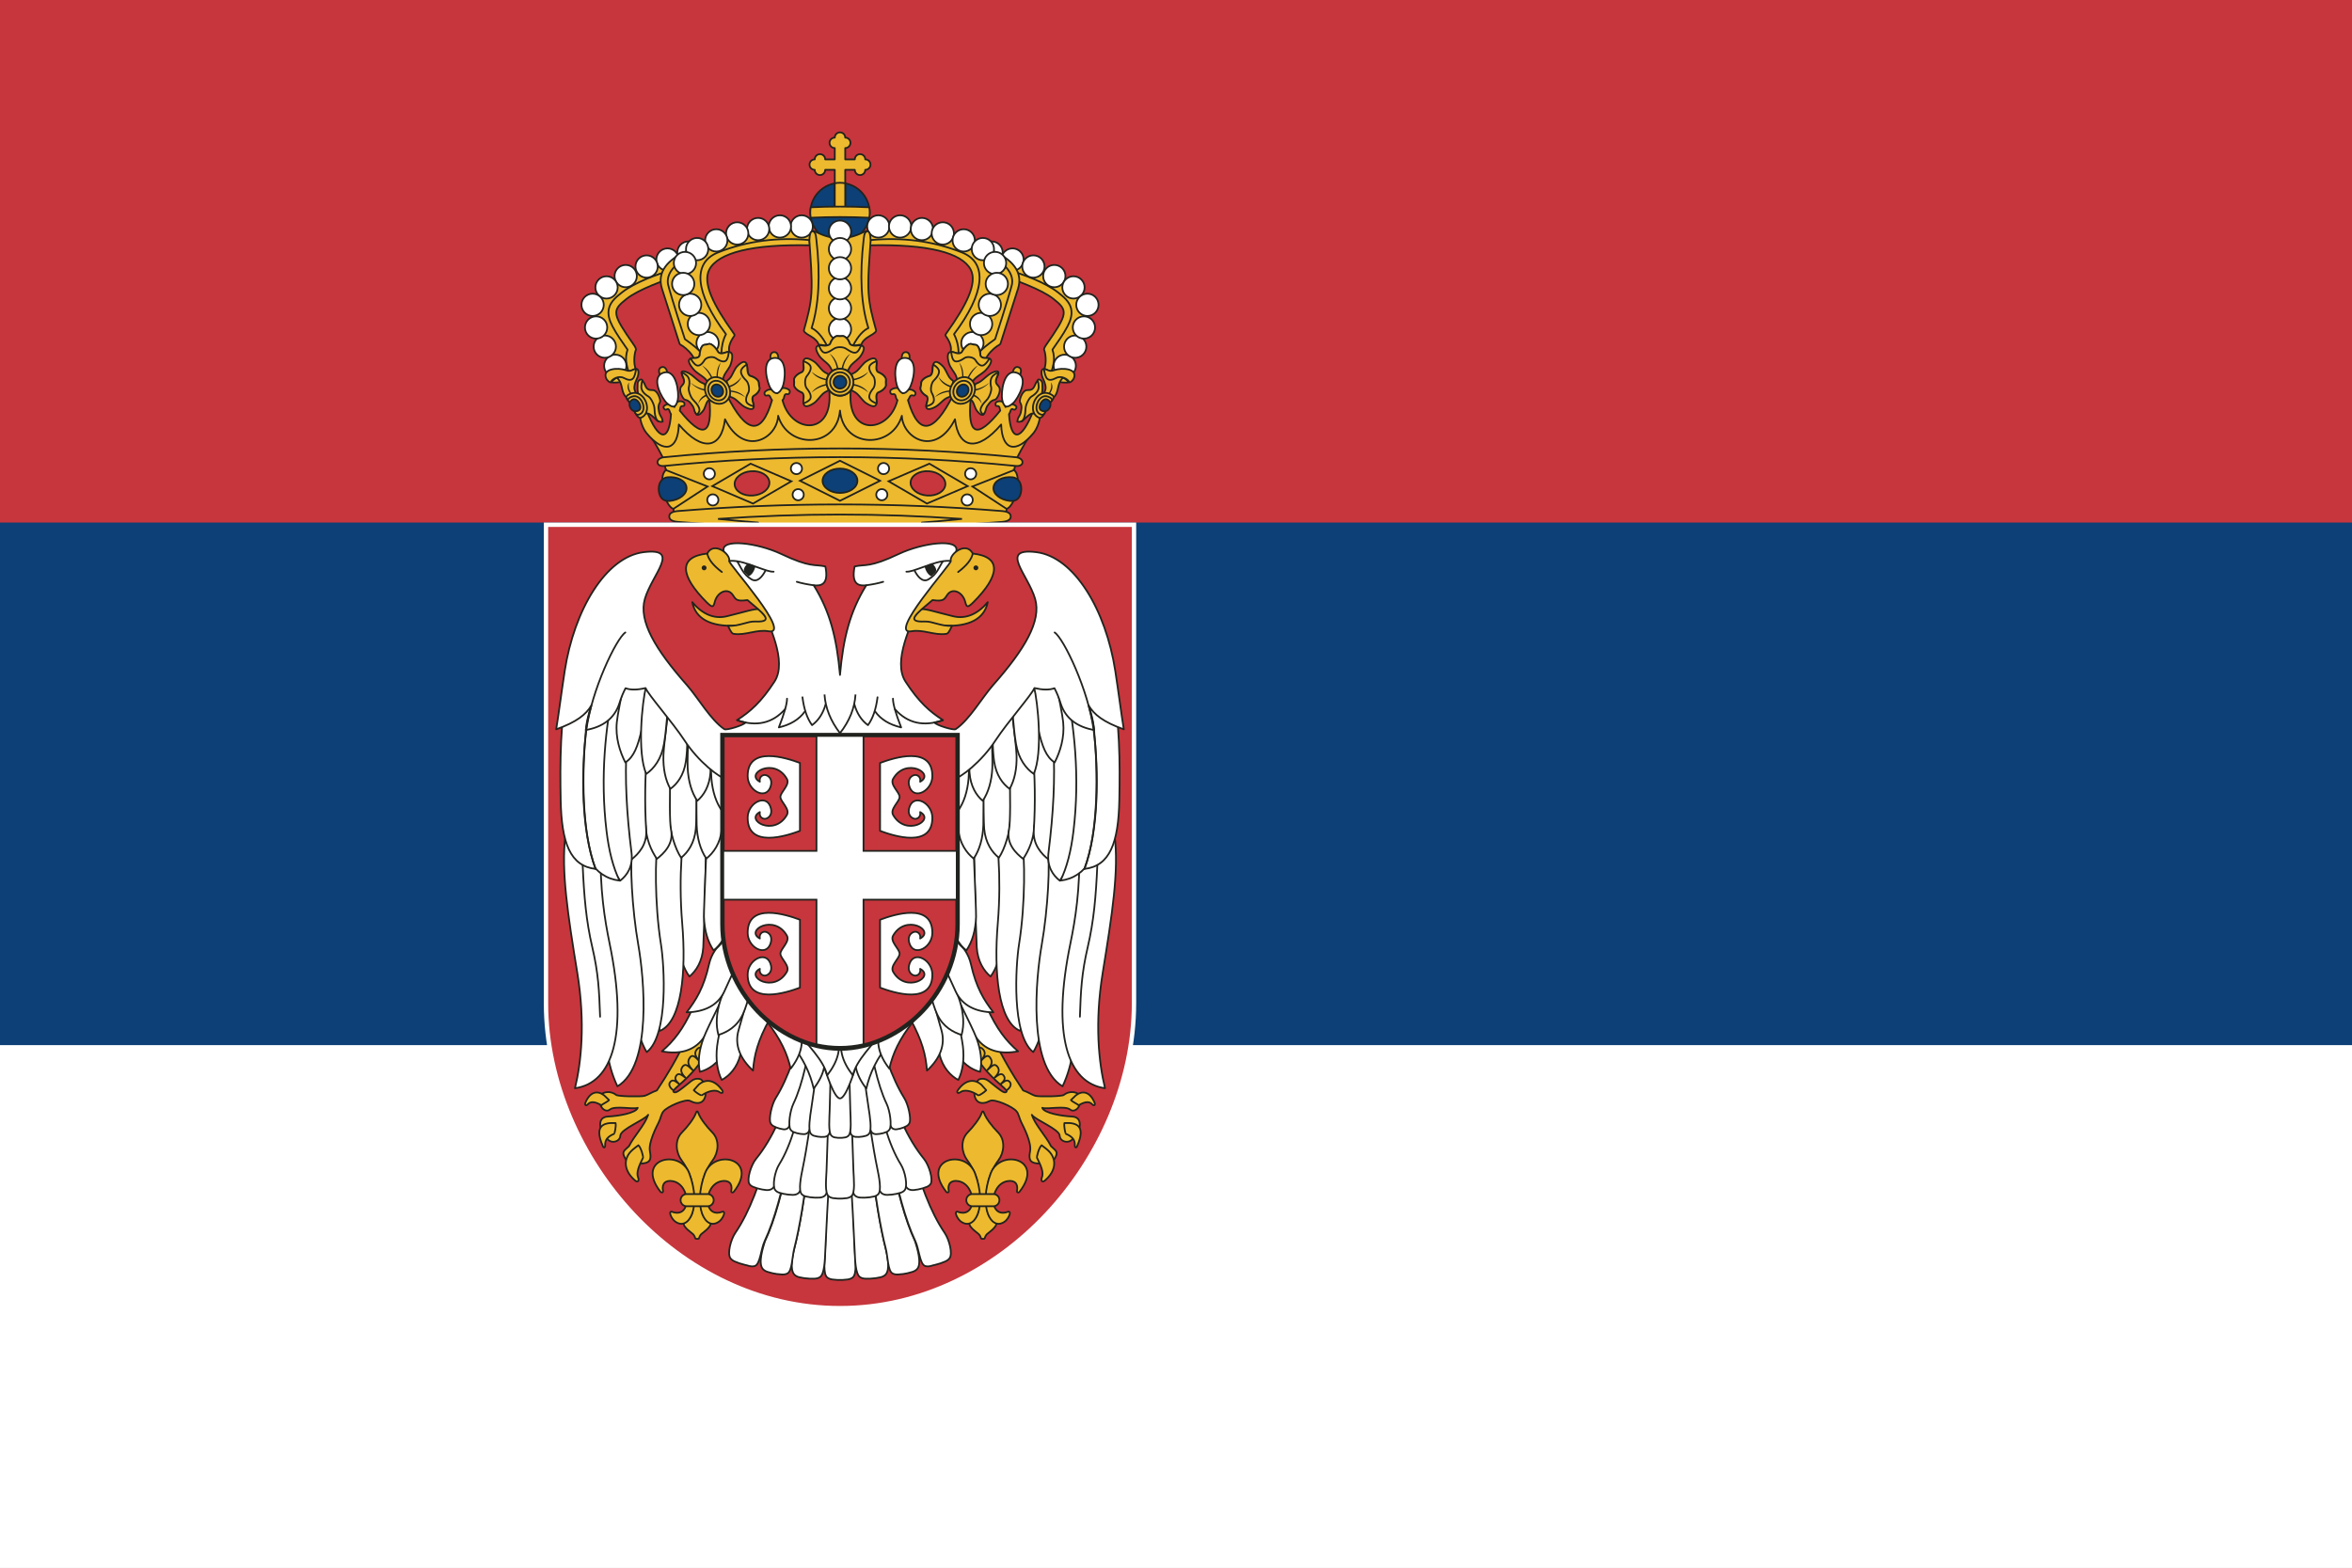
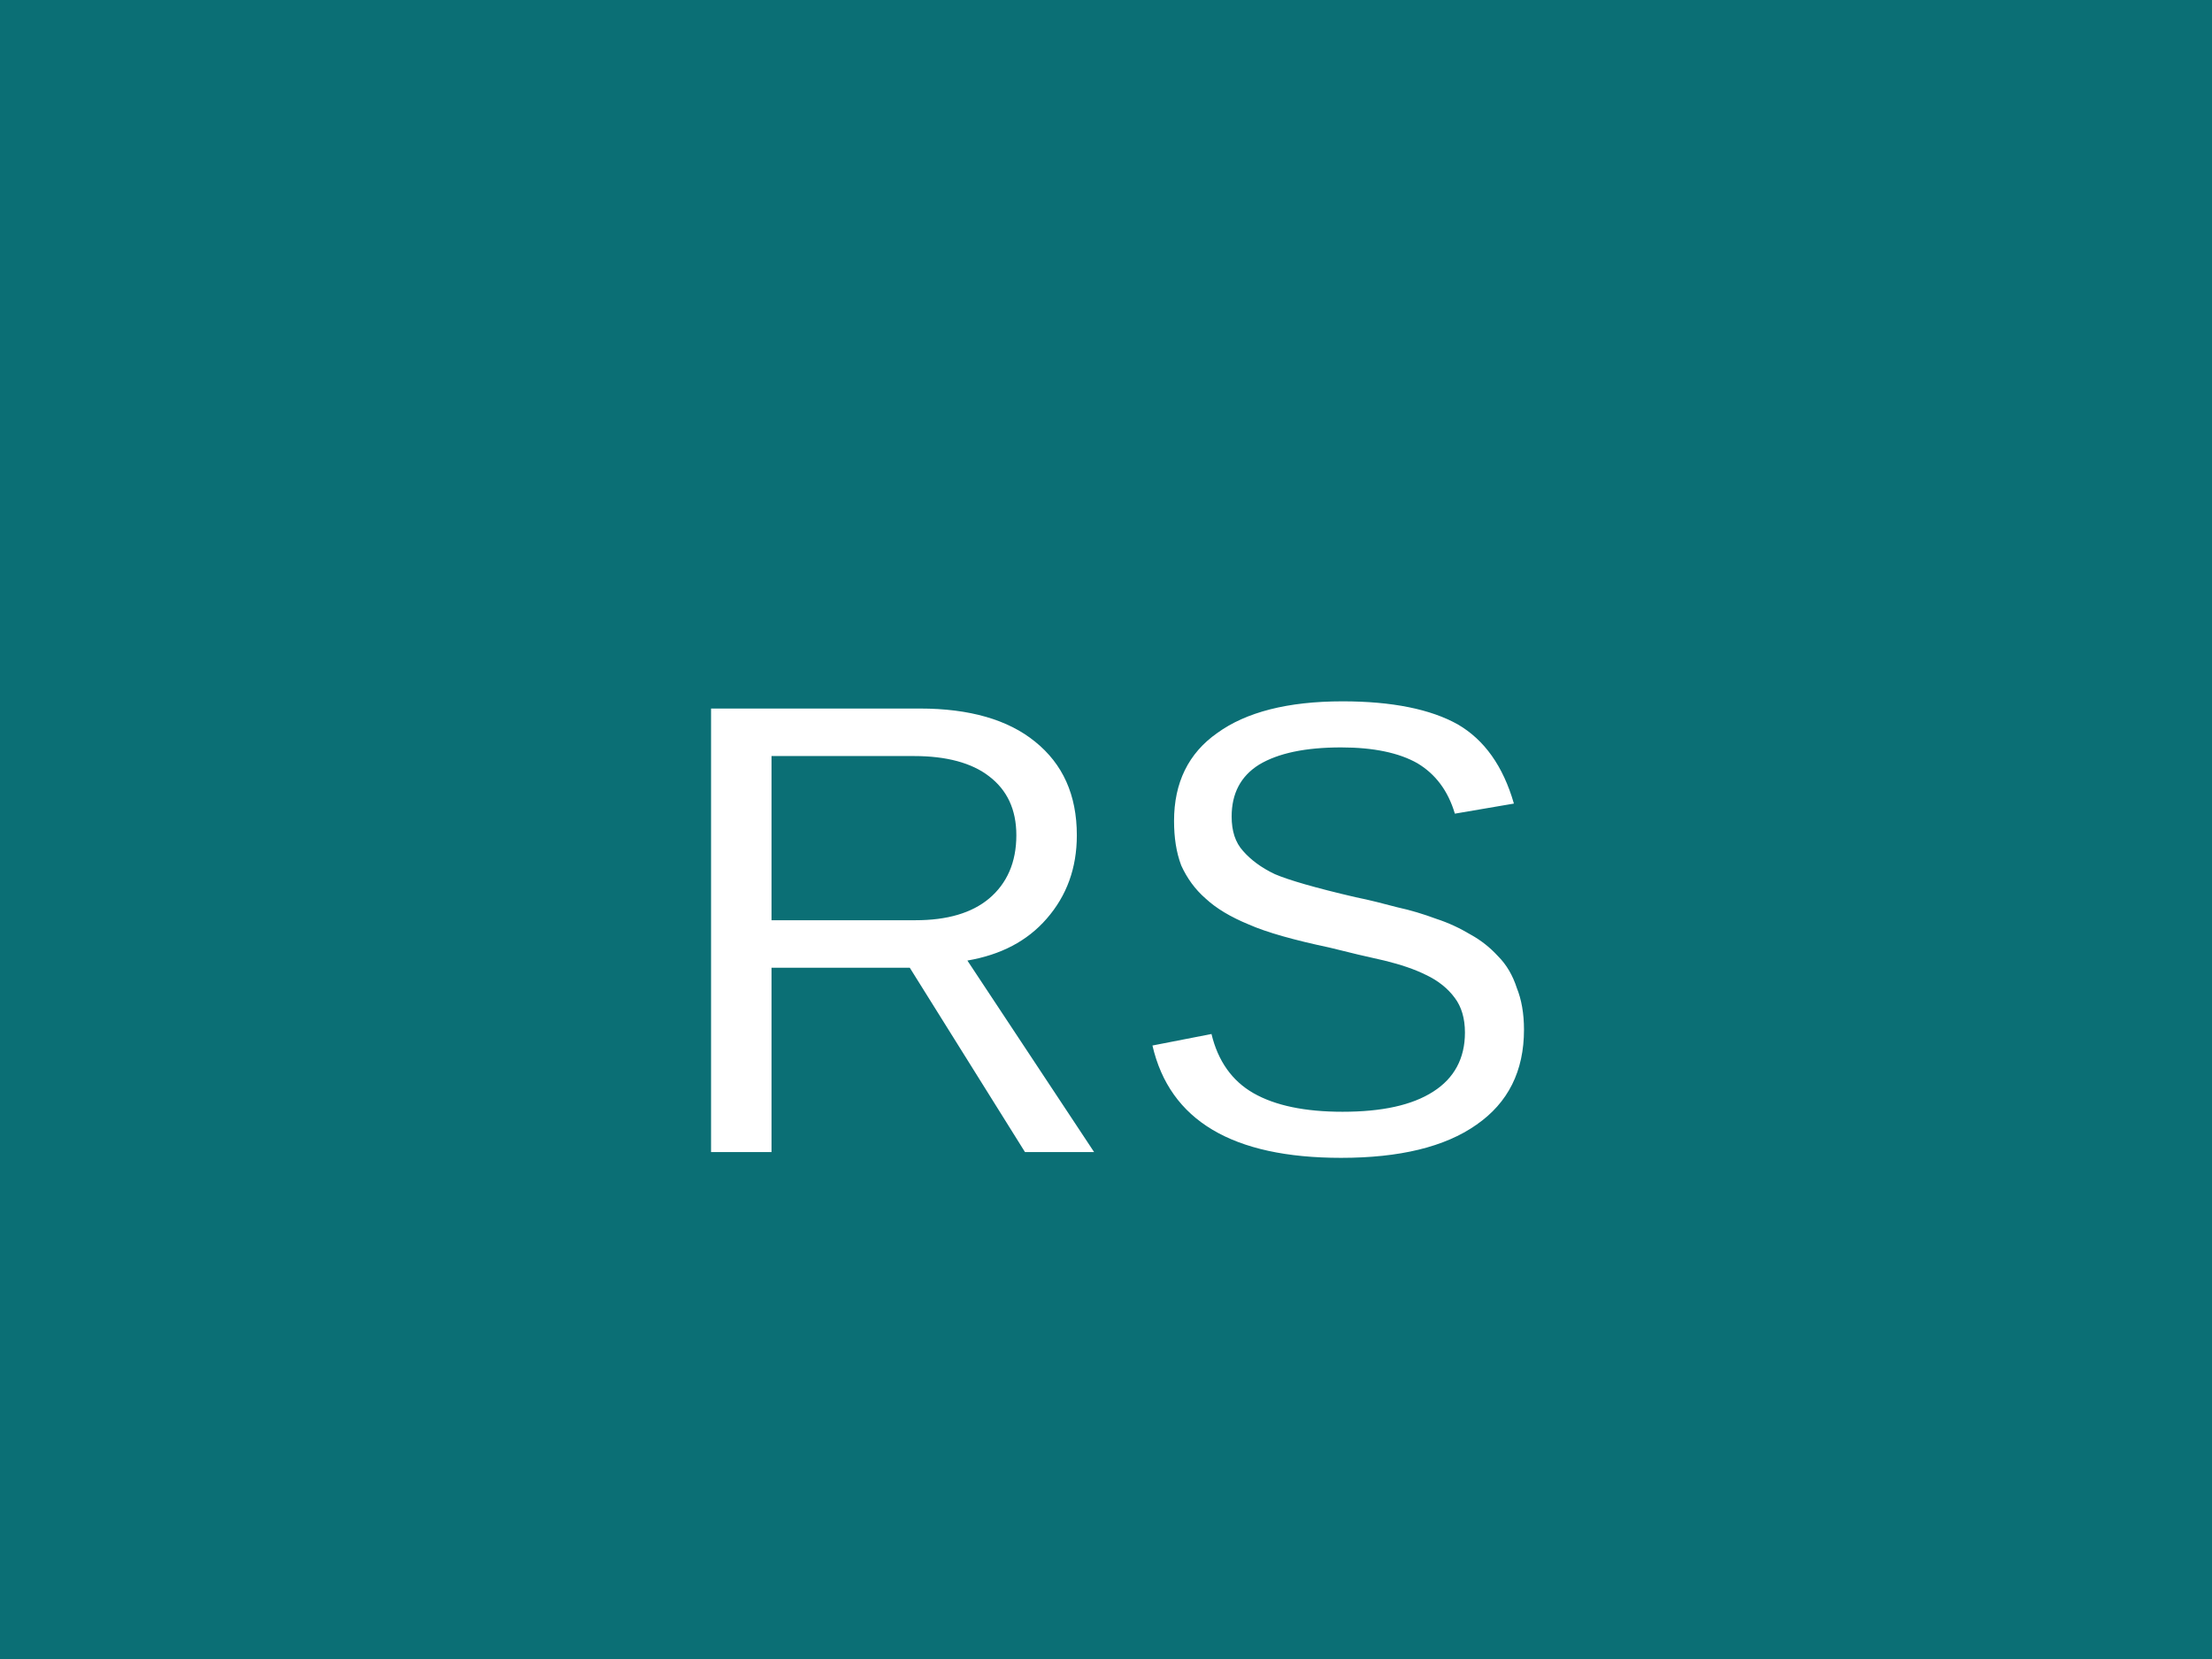
- <svg xmlns="http://www.w3.org/2000/svg" xmlns:xlink="http://www.w3.org/1999/xlink" width="1350" height="900">
-   <style>.base{stroke:#21231e;stroke-width:1;stroke-linecap:round}.white{fill:#fff;stroke-linejoin:round}.blue,.gold,.white{stroke:#21231e;stroke-width:1}.gold{fill:#edb92e;stroke-linejoin:round}.blue{fill:#0c4076}.red{fill:#c6363c;stroke-width:2.5}</style>
-   <path fill="#fff" d="M0 0h1350v900H0z" />
-   <path fill="#0c4076" d="M0 0h1350v600H0z" />
-   <path fill="#c6363c" d="M0 0h1350v300H0z" />
-   <g transform="translate(482.143)">
-     <circle cy="122" r="17" class="blue" />
-     <g class="gold">
-       <path d="M3 85a3 3 0 0 0 0-6 3 3 0 0 0-6 0 3 3 0 0 0 0 6v6.5h-5.5a3 3 0 0 0-6 0 3 3 0 0 0 0 6 3 3 0 0 0 6 0H-3V119h6V97.5h5.5a3 3 0 0 0 6 0 3 3 0 0 0 0-6 3 3 0 0 0-6 0H3z" />
-       <path d="M3 105.2a17 17 0 0 0-6 0v17h6z" />
-       <path d="M16.8 119a17 17 0 0 1 0 6q-16.8-.8-33.6 0a17 17 0 0 1 0-6q16.8-.8 33.6 0zM101 264q6-12 11-18-17 13-18-6-16 22-27-4-19 27-31-2-20 25-36-2-16 27-36 2-12 29-31 2-11 26-27 4-1 19-18 6 5 6 11 18z" />
-       <path d="m-101 264.7 6 31H95l6-31-101-5z" />
-       <path d="M111 235.7c-7 18-13 18-14 2 1-1 .8-3.8 2.6-2.6.9.6 2.3-1.2 1.4-2-1.8-1.6-4-1.4-6 .6-.5-3-2.5-4-5-3-1 .4-1 2.5 0 2.4 2-.2 1.5 1.6 2 2.6q-20 25-17-7l-10-2q-17 34-26 3c1-1 1-3.4 3-2.6 1 .4 2-1.4.8-2.4-2.4-2-4.8-1-6.8 1-1-3-3.9-3.8-6.6-2-1.2.8-.4 2.9.8 2.6 2.4-.6 1.3 2.4 2.8 3.4-5 20-31 21-26.5-8h-13c4.5 29-21.5 28-26.5 8 1.5-1 .4-4 2.8-3.4 1.2.3 2-1.8.8-2.6-2.7-1.8-5.6-1-6.6 2-2-2-4.4-3-6.8-1-1.2 1-.2 2.8.8 2.4 2-.8 2 1.6 3 2.6q-9 31-26-3l-10 2q3 32-17 7c.5-1 0-2.8 2-2.6 1 .1 1-2 0-2.4-2.5-1-4.5 0-5 3-2-2-4.2-2.2-6-.6-.9.8.5 2.6 1.4 2 1.8-1.2 1.6 1.6 2.6 2.6-1 16-7 16-14-2l-4 1c0 4 1.5 9 4 12 10 12 18 10 18.5-5 13.5 16 24.5 14 26.5-3 11 22 30 11 30.5-2 5.5 19 33.5 19 35.5-3 2 22 30 22 35.5 3 .5 13 19.5 24 30.5 2 2 17 13 19 26.5 3 .5 15 8.5 17 18.5 5 2.5-3 4-8 4-12z" />
-       <path d="M-101 267.5c-5 .5-5-4.5 0-5q101-10.1 202 0c5 .5 5 5.5 0 5q-101-10.1-202 0zM-10 199.5l-7-9q3-29 0-53-2-7 4-4 13 6.5 26 0 6-3 4 4-3 24 0 53l-7 9z" />
-     </g>
-     <path fill="#edb92e" d="M23 276 0 287.5-23 276l23-11.5z" class="base" />
-     <g id="a">
-       <g class="gold">
-         <path d="m99.7 159 27.6 13 3 12-10.9 17 1 14h8.9l14.8-40-18.8-16-43.4-15 17.8 15" />
-         <path d="M121.3 213.6a34 34 0 0 0 1.229-4.72c.536-2.709.306-5.516-.584-8.15 2.936-4.21 6.23-8.784 8.607-13.329 1.697-3.245 3-6.857 2.01-10.558-1.065-3.947-4.435-6.636-7.48-9.011-3.647-2.846-8.51-5.338-13.433-7.466-11.025-4.634-19.79-6.902-26.213-7.108l4.077 3.835c11.952 3.917 26.058 9.084 32.844 14.38 8.78 6.85 8.563 8.47-4.175 26.752-.397.57-1.315 2.026-1 2.688.612 1.309 1.739 7.341-.134 11.483 1.1 2.101 2.694 1 4.258 1.204zM37.9 202.15c-3.416-.232-2.57 5.894-1.897 7.26.88 1.781 1.698 1.838 2.808.19.85-1.262 2.504-7.218-.911-7.45zM102.4 210.8c-3.262-1.046-3.891 5.107-3.56 6.594.434 1.942 1.215 2.193 2.683.86 1.124-1.02 4.14-6.408.877-7.454z" />
-       </g>
-       <g class="white">
-         <circle cx="87" cy="145" r="6.4" />
-         <circle cx="99" cy="149" r="6.4" />
-         <circle cx="111" cy="153" r="6.4" />
-         <circle cx="123" cy="158.5" r="6.4" />
-         <circle cx="134" cy="165" r="6.4" />
-         <circle cx="129" cy="210" r="6.4" />
-         <circle cx="135" cy="199" r="6.4" />
-         <circle cx="140" cy="188" r="6.4" />
-         <circle cx="142" cy="175" r="6.4" />
-         <circle cx="24" cy="284" r="3.2" />
-         <circle cx="73" cy="287" r="3.2" />
-         <circle cx="75" cy="272" r="3.2" />
-         <circle cx="25" cy="269" r="3.2" />
-         <path d="M39.8 223c2-3 5.8-17-2.2-17.5s-6 14-4.5 17c2 4 4.1 4.4 6.7.5zM93.1 229.5c1 4.5 2.7 5.1 6.3 1.9 2.7-2.4 9.7-14.9 2-17.4s-9.1 11.9-8.3 15.5z" />
-       </g>
-       <g class="gold">
-         <path d="m16 140 35 1 22 7 6 14-16 31 7 20 21-18 10-37-27-23-57-4z" />
-         <path d="M17.8 137.8c17.233-1.568 34.854.195 52.298 7.171 14.703 5.881 13.262 23.054-4.666 46.89 1.622 3.02 2.545 6.775 2.69 11.11-1.896-.105-3.226-.056-4.9-.098 1.3-2.888-.155-6.425-1.796-8.916-1.07-1.628-1.29-1.341 0-3.155 10.672-15 17.744-28.125 13.584-36.055-5.055-9.637-24.656-14.657-57.715-13.922q.091-1.32.181-2.663.157-.179.324-.362zM87.8 144q-.908 1.228-1.838 2.456c9.7 5.361 13.717 11.016 12.77 16.702-.161.976-3.111 11.382-9.7 31.549q-6.755 4.7-10.07 8.412c.248.282-.71 1.16-.424 1.4-.673 3.08 2.775 2.454 5.1 1.694 1.115-2.961 4.516-6.103 6.47-7.446.398-.273 1.837-.98 1.98-1.44 3.526-11.349 7.068-21.843 10.106-31.615 3.052-9.82-3.56-16.78-14.384-21.712z" />
-       </g>
-       <g class="white">
-         <circle cx="22" cy="130" r="6.4" />
-         <circle cx="34.5" cy="130" r="6.4" />
-         <circle cx="47" cy="131.5" r="6.4" />
-         <circle cx="59" cy="134" r="6.4" />
-         <circle cx="71" cy="138" r="6.4" />
-         <circle cx="82" cy="143" r="6.4" />
-         <circle cx="89" cy="151" r="6.4" />
-         <circle cx="76" cy="197" r="6.4" />
-         <circle cx="81" cy="186" r="6.4" />
-         <circle cx="86" cy="175" r="6.4" />
-         <circle cx="90" cy="163" r="6.4" />
-       </g>
-       <g class="gold">
-         <path d="m124 217 .363 1.98q4.181.99 7.15.494c-3.311-3.299-5.777-4-7.513-2.474z" />
-         <path d="M125 212.3c-1.77.434-1.934.735-2.706.87-1 .172-2.359.102-3.3-.729-3.838-2.319-3.92 1.858-2.43 4.986 1.082 2.266 2.079 5.171 1.047 7.111-1.22 2.291-.96 3.34-.097 3.96.597.393 1.166.762 1.677 1.09 1.033 1.23 1.819 1.017 1.965-.59 3.831-1.59 3.549-5.637 4.696-8.896 1.677-4.766 7.77-5.893-.853-7.802z" />
-         <path d="M123 212.5c-3.336 1.198-3.709-.666-5.96-.571.887 5.141 1.784 7.801 7.11 5.042 2.939-1.523 6.701.706 7.416 2.36.261.604 1.97-.65 2.595-2.025 2.616-5.757-6.688-6.412-11.161-4.806zM111.2 237.4c-2.417-.743-6.195 4.636-7.094 4.544-1.189-3.077 1.237-10.433 5.533-16.257 2.918-.959 3.18-2.848 3.783-7.23.18-1.312 2.68-.408 2.725 1.823.05 2.39.234 3.714-.298 5.755-.208.805-.093 1.576.8 2.31-4.551 1.815-5.669 4.04-5.449 9.055z" />
-         <path d="M113.4 218.5c.417 1 .543 1.835.643 3.367.077 1.168-.35 2.261-1.092 3.23-.745.972-1.81 1.829-3 2.524-.741.432-1.592 1.625-2.265 2.981-.67 1.35-1.16 2.872-1.188 3.955-.096 3.58-.79 6.708-2.417 7.325-1.065.404-1.491.341-2.316.149.233-.643.144-1.549.718-2.446.74-1.157 1.388-2.486 1.446-3.649.051-.904.475-1.508.125-3.29-.225-1.155-.972-1.592-.84-2.656.257-2.062 1.874-6.02 4.248-6.02 2.341 0 3.435-.254 4.646-3.37.412-1.06.95-1.57 1.3-2.1z" />
-         <path d="M122.2 227.1c-.635-.49-1.405-.853-2.128-1.135-1.231-.481-2.544-.555-3.812-.171-5.613 1.697-8.07 11.668-1.92 14.064 1.211.148 2.328-.948 3.416-3.354 1.282-3.185 2.645-5.395 4.106-6.747.895-1.13.925-2.086.338-2.657z" />
-         <path d="M119.4 227.7c-5.392-2.105-9.361 8.226-4.322 10.189 2.705 1.053 2.962-2.33 3.488-4.212.709-2.54 6.012-3.955.834-5.977zM7.7 198q4.051-7.546 8.596-9.65c-4.176-13.155-5.158-30.146-2.703-51.096.249-3.13 1.02-4.479 2.213-4.457 1.046.02 1.679 1.616 1.781 5.22-.759 11.526-1.692 21.607-1.17 30.166.469 7.642 2.263 14 4.238 21.155.274 1-.43 1.775-3.869 3.712-2.536 1.443-4.133 3.217-4.666 5.073-.735-.296-1.207-.207-1.472-.13-2.547.739-3.622.538-2.948 0zM23.7 214.6c-1.565-.986-1.872-.724-2.374-1.371-.647-.832-.656-2.198-.453-3.508.82-5.285-2.335-4.547-5.882-2.21-1.774 1.168-3.559 3.882-5.083 5.298s-2.788 1.537-3.168 2.096c-.048 2.028-.057 3.78-.043 4.573-.014.793 0 2.542.043 4.57.38.56 1.645.68 3.168 2.096 1.524 1.417 3.309 4.13 5.083 5.298 3.548 2.338 6.701 3.074 5.882-2.21-.201-1.31-.194-2.676.453-3.509.502-.647.81-.384 2.374-1.37 1.016-.64 1.777-1.409 2.285-2.244.507-.835.231-1.735.231-2.635s.276-1.8-.231-2.635c-.508-.835-1.27-1.605-2.285-2.239z" />
-         <path d="M21 207.3c-1.141.469-2.384.972-3.437 2-1.6 1.553-.563 4.13 1.505 6.624.651.787.966 2.177.962 3.561 0 1.384-.332 2.763-.962 3.524-2.067 2.494-3.104 5.072-1.505 6.624 1.052 1.023 2.295 1.523 3.436 2 .11-.601.098-1.39-.059-2.401-.203-1.31-.195-2.676.452-3.509.503-.647.809-.384 2.375-1.37 1.015-.64 1.776-1.409 2.285-2.244.507-.834.231-1.734.231-2.635s.277-1.8-.231-2.635c-.509-.835-1.27-1.605-2.285-2.244-1.566-.986-1.872-.724-2.375-1.37-.647-.833-.655-2.2-.452-3.509.157-1.011.169-1.802.06-2.403zM71.4 200c-1.329 1.686-1.169 2.09-1.89 2.574-.94.624-2.216.406-3.4-.046-4.858-1.86-4.86 2-3.448 6.428.684 2.146 2.756 4.472 3.68 6.296.908 1.787.713 3.126 1.12 3.583 1.762.292 3.275.506 3.964.585.674.109 2.175.302 3.907.489.567-.324 1-1.594 2.612-2.988 1.612-1.4 4.402-2.917 5.903-4.63 3.043-3.473 4.662-6.81-.125-6.694-1.19.03-2.382-.188-2.916-1.044-.422-.669-.105-.972-.515-2.928-.269-1.284-.74-2.307-1.343-3.043-.614-.75-1.51-.585-2.334-.738-.832-.157-1.589-.648-2.508-.182-.918.465-1.845 1.237-2.706 2.338z" />
-         <path d="M63.8 202c.18 1.423.365 2.954 1.072 4.319 1.063 2.054 3.684 1.263 6.483-.699.88-.618 2.23-.761 3.477-.541 1.243.219 2.383.791 2.88 1.613 1.595 2.638 3.511 4.12 5.309 2.613 1.191-1 2-2.291 2.751-3.477-.482-.21-1.165-.315-2.09-.292-1.191.03-2.382-.188-2.916-1.044-.423-.669-.107-.972-.517-2.924-.27-1.286-.738-2.308-1.342-3.047-.613-.75-1.51-.58-2.334-.735-.832-.155-1.588-.65-2.507-.184-.918.464-1.846 1.237-2.712 2.337-1.328 1.686-1.163 2.09-1.89 2.577-.94.62-2.217.4-3.4-.05-.916-.346-1.663-.491-2.264-.466zM90.4 221.2c-.775-.942-1.083-.732-1.225-1.324-.179-.765.271-1.963.854-3.104 2.331-4.57-.15-4.185-3.512-2.383-.852.457-1.842 1.268-2.824 2.104-1 .843-1.975 1.726-2.798 2.317-1.667 1.2-2.696 1.235-3.181 1.72a156 156 0 0 0-1.612 4.193 167 167 0 0 0-1.541 4.178c.106.516 1.065.66 1.781 1.979.704 1.3 1.258 3.658 2.12 4.795 1.264 1.666 2.42 2.658 3.32 2.494.897-.163 1.537-1.477 1.777-4.381.094-1.128.739-2.322 1.483-3.03.58-.552.709-.32 2.144-1.128a9.3 9.3 0 0 0 2.345-1.865c.627-.698.724-1.478 1.015-2.248.292-.773.778-1.533.703-2.267a3.8 3.8 0 0 0-.849-2.05z" />
-         <path d="M90.8 213.8c-1 .366-1.66.821-2.802 1.767-.87.72-1.344 1.76-1.513 2.947-.17 1.193-.04 2.545.293 3.885.206.831-.046 2.248-.536 3.644-.487 1.388-1.217 2.761-1.956 3.5-2.444 2.45-4.16 5.04-3.477 6.642.446 1.05.784 1.322 1.484 1.798.29-.599.986-1.135 1.22-2.152.304-1.313.792-2.672 1.567-3.487.6-.639.732-1.352 2.22-2.279.964-.603 1.782-.344 2.438-1.15 1.269-1.56 2.933-5.375 1.306-7.117-1.604-1.719-2.178-2.69-.824-5.649.46-1 .449-1.74.58-2.35zM48.1 226.2c1.277 1.102 1.6.884 1.957 1.549.452.845.24 2.129-.149 3.334-1.537 4.753 1.361 4.335 4.842 2.517 1.732-.905 3.754-3.217 5.325-4.379 1.578-1.16 2.686-1.15 3.118-1.63.442-1.878.796-3.526.943-4.284.171-.749.52-2.43.89-4.407-.216-.59-1.304-.861-2.372-2.46-1.085-1.617-2.166-4.636-3.57-6.105-2.876-3.013-5.765-4.307-5.925 1.479-.04 1.402-.286 2.82-1.037 3.586-.589.603-.832.292-2.471 1.102-1.069.527-1.922 1.216-2.534 2-.615.789-.489 1.73-.625 2.63-.135.897-.533 1.764-.178 2.643.351.87.946 1.698 1.786 2.425z" />
-         <path d="M49.5 233.3c1.085-.336 2.272-.688 3.364-1.531 1.664-1.287 1.18-3.78-.248-6.354-.459-.825-.513-2.209-.275-3.565.239-1.364.772-2.7 1.49-3.387 2.345-2.262 3.78-4.757 2.589-6.586-.796-1.22-1.882-1.932-2.875-2.603-.21.63-.35 1.47-.38 2.554-.036 1.402-.28 2.819-1.032 3.586-.588.603-.832.292-2.47 1.102-1.07.527-1.923 1.216-2.535 2-.615.789-.488 1.73-.624 2.63-.135.897-.534 1.764-.178 2.643.35.869.945 1.699 1.786 2.421 1.277 1.102 1.6.884 1.956 1.55.453.845.24 2.127-.148 3.333-.296.915-.43 1.642-.42 2.203z" />
-       </g>
-       <g fill="#edb92e" class="base">
-         <path d="m73.3 279.1-22-12.9-23.4 10.1 22 12.8zM99.8 269.9 76 279.3l19.652 12.848c5.088-1.704 9.122-19.12 4.148-22.298z" />
-       </g>
-       <g fill="#21231e">
-         <path d="M6.7 221.1q5.4.7 9.6 4.3-2.9-4.2-9.7-5.2zM6.7 217.7q5.4-.7 9.6-4.3-2.9 4.2-9.7 5.2zM119.7 225.8q2.2-3.1 1.3-6.3 2.1 2.6-.6 6.6zM72.9 219.4q2-5.5 6.3-9.6-4.5 2.5-7.1 9.6zM70 219q.7-5.8-1.6-10.9 3.1 3.7 2.3 11.1zM75.4 227q4.1 1.1 6 4.9-1-4.5-5.8-5.8zM76.6 223.6q4.7-.5 9.2-3.9-4.1 4.2-9.6 4.8zM64.3 221.7q-4.6-1.2-7.8-5.4 1.8 4.6 7.7 6.3zM63.6 224.9q-4.8.1-9.2 3.2 3.3-3.8 9.5-4z" />
-       </g>
-       <ellipse cx="50.5" cy="277.5" fill="#c6363c" stroke="#21231e" rx="10" ry="7" transform="rotate(4 50.5 277.5)" />
-       <path d="M71.6 216.5c-4.026-.198-7.914 3.324-8.486 7.634-.57 4.31 2.244 7.657 6.103 7.702 3.86.046 7.445-3.113 8.183-7.273s-1.774-7.864-5.8-8.063z" class="gold" />
-       <path d="M71.3 218.6c-2.945-.129-5.77 2.422-6.202 5.574-.435 3.152 1.586 5.648 4.458 5.696 2.834.05 5.52-2.338 6.039-5.377.533-3.106-1.351-5.764-4.295-5.893z" class="gold" />
-       <g class="blue">
-         <path d="M118.793 229.27c-2.628-1.025-6.238 5.137-2.948 6.536 2.221.946 3.977-.298 4.69-2.155s.102-3.662-1.742-4.381zM99 274c-5.7-.6-10.5 2-10.9 5.8s3.9 7.2 9.6 7.8c3.8.4 5.9-2 6.3-5.8s-1.2-7.4-5-7.8zM71 220.7c-1.842-.068-3.603 1.514-3.888 3.489s.986 3.568 2.789 3.607c1.803.037 3.5-1.464 3.822-3.406.32-1.944-.882-3.62-2.723-3.69z" />
-       </g>
-     </g>
-     <use xlink:href="#a" transform="scale(-1 1)" />
-     <g class="white">
-       <circle cy="189" r="6.4" />
-       <circle cy="177" r="6.4" />
-       <circle cy="165.5" r="6.4" />
-       <circle cy="133" r="6.4" />
-       <circle cy="143" r="6.4" />
-       <circle cy="154" r="6.4" />
-     </g>
-     <path d="M0 193c.9 0 1.8-.3 2.6.2s1.6 1.3 2.2 2.3c.9 1.5.6 2 1.4 2.4 1 .5 2.2.7 3.5.5 5.2-.8 4.6 2.3 2.2 5.9-1.2 1.8-3.9 3.6-5.3 5.1s-1.5 2.8-2.1 3.2h-9c-.6-.4-.7-1.7-2.1-3.2s-4.1-3.3-5.3-5.1c-2.4-3.6-3-6.7 2.2-5.9 1.3.2 2.5 0 3.5-.5.8-.4.5-.9 1.4-2.4.6-1 1.4-1.8 2.2-2.3s1.7-.2 2.6-.2" class="gold" />
-     <path id="g" fill="#21231e" d="M1.6 212.6q.7-5.4 4.4-9.6-4.3 2.9-5.3 9.8z" />
-     <use xlink:href="#g" transform="scale(-1 1)" />
-     <g class="gold">
-       <path d="M0 193c.9 0 1.8-.3 2.6.2s1.6 1.3 2.2 2.3c.9 1.5.6 2 1.4 2.4 1 .5 2.2.7 3.5.5 1-.2 1.8-.2 2.4-.1-.5 1.1-1 2.5-2 3.5-1.5 1.5-3.6.4-6.6-1.6-.9-.6-2.1-.9-3.5-.9s-2.6.3-3.5.9c-3 2-5.1 3.1-6.6 1.6-1-1-1.5-2.4-2-3.5.6-.1 1.4-.1 2.4.1 1.3.2 2.5 0 3.5-.5.8-.4.5-.9 1.4-2.4.6-1 1.4-1.8 2.2-2.3s1.7-.2 2.6-.2zM0 211.65c4.27 0 7.732 3.488 7.732 7.79S4.27 227.23 0 227.23s-7.73-3.488-7.73-7.79 3.46-7.79 7.73-7.79zM98 296.5q0-2.7-4.9-3.1-93.1-7.6-186.2 0-4.9.4-4.9 3.1t4.9 3.1q93.1 7.6 186.2 0 4.9-.4 4.9-3.1" />
-       <circle cy="219.4" r="7.7" />
-       <circle cy="219.4" r="5.7" />
-     </g>
-     <g class="blue">
-       <ellipse cy="276" rx="10" ry="7" />
-       <circle cy="219.4" r="3.7" />
-     </g>
-     <path fill="none" d="M-47 300q-10.6-.8-23-2.1 70-5 140 0-12.4 1.3-23 2.1" class="base" />
-     <path stroke="#fff" d="M168.75 301.25V576c0 45-20 89-50 121S46.75 751 0 751s-88.75-22-118.75-54-50-76-50-121V301.25z" class="red" />
-     <g class="white">
-       <path d="M-1.53 734.79c-1.455-.24-3.913.067-5.77-1.393-2.47-1.943-1.49-9.787-1.267-14.751 1.135-25.354 2.173-68.034 3.463-127.97 2.113-.288 3.65-.14 5.095.078 1.444-.218 2.982-.366 5.094-.078 1.29 59.939 2.328 102.62 3.465 127.97.221 4.964 1.202 12.809-1.27 14.75-1.856 1.461-4.313 1.153-5.769 1.394z" />
-       <path d="M-17.41 734.06c1.472-.106 3.89.423 5.872-.862 2.636-1.71 2.853-9.733 3.08-14.696 1.163-25.353 3.508-67.83 7.646-127.64-2.077-.479-3.623-.47-5.08-.385a27 27 0 0 0-.694-.16c-9.527 59.167-13.124 101.14-19.648 126.46-.9 3.495-2.835 12.253.176 15.1 1.717 1.622 4.192 1.54 5.62 1.91l3.028.276z" />
-       <path d="M-36.1 731.4c1.475.027 3.836.774 5.926-.327 2.78-1.464 2.667-9.472 3.906-14.28 6.525-25.32 10.122-67.309 19.653-126.5-2.026-.666-3.564-.797-5.025-.844-15.15 57.536-19.691 98.095-31.45 123.15-1.089 3.471-4.053 12.69-1.22 15.903 1.565 1.773 4.037 1.914 5.425 2.413l3 .55z" />
-       <path d="M-54.84 726.08c1.465.174 3.935 1.54 6.123.65 2.911-1.18 3.366-9.746 5.461-14.208 11.813-25.17 16.342-65.982 31.66-123.94-1.95-.862-3.47-1.146-4.918-1.337-1.327-.61-1.075-.924-3.185-1.233-17.797 57.241-23.578 97.056-40.366 121.76-2.71 3.988-4.694 11.975-2.856 14.525 1.382 1.919 3.827 2.304 5.16 2.939l2.922.842zM17.39 734.06c-1.472-.106-3.89.423-5.872-.862-2.637-1.71-2.853-9.733-3.08-14.696-1.164-25.353-3.508-67.83-7.646-127.64 2.077-.479 3.622-.47 5.08-.385q.341-.084.694-.16c9.527 59.167 13.124 101.14 19.648 126.46.9 3.495 2.833 12.253-.176 15.1-1.718 1.622-4.192 1.54-5.62 1.91l-3.029.276z" />
-       <path d="M36.1 731.4c-1.474.027-3.836.774-5.926-.327-2.779-1.464-2.666-9.472-3.905-14.28-6.524-25.32-10.122-67.309-19.655-126.5 2.026-.666 3.566-.797 5.026-.844 15.15 57.536 19.693 98.095 31.45 123.15 1.09 3.471 4.054 12.69 1.22 15.903-1.564 1.773-4.036 1.914-5.425 2.413l-3 .55z" />
-       <path d="M54.83 726.08c-1.465.174-3.935 1.54-6.123.65-2.911-1.18-3.367-9.746-5.462-14.208-11.812-25.17-16.341-65.982-31.66-123.94 1.951-.862 3.47-1.146 4.918-1.337 1.328-.61 1.076-.924 3.186-1.233 17.797 57.241 23.578 97.056 40.366 121.76 2.71 3.988 4.693 11.975 2.856 14.525-1.382 1.919-3.827 2.304-5.16 2.939l-2.922.842zM-44.91 682.84c1.34.081 3.36.899 5.464-.105 2.799-1.334 4.626-9.066 6.126-13.873 11.915-23.54 22.791-65.347 40.632-123.45-1.727-.728-3.108-.914-4.432-1.012-1.175-.517-2.454-.988-4.378-1.162-19.215 57.497-27.843 99.074-46.623 121.97-3.101 3.78-5.407 12.025-3.932 14.414 1.107 1.797 3.337 2.026 4.515 2.567l2.63.648z" />
-       <path d="M-29.71 685.82c1.344-.027 3.45.627 5.427-.54 2.632-1.553 3.562-9.395 4.501-14.3 4.802-25.052 13.658-67.097 26.244-126.12-1.804-.587-3.2-.66-4.528-.655-1.23-.42-2.556-.787-4.492-.807-14.871 58.657-18.311 102.58-32.376 125.13-2.563 4.109-4 12.402-2.257 14.663 1.31 1.7 3.556 1.75 4.8 2.195l2.692.436z" />
-       <path d="M-14.24 687.58c1.335-.134 3.505.349 5.34-.97 2.44-1.757 2.464-9.636 2.835-14.592 1.897-25.321 5.876-67.88 11.614-127.64-1.863-.44-3.26-.403-4.583-.29-1.272-.32-2.634-.58-4.563-.445-8.055 59.573-12.736 102.71-17.833 127.14-1.017 4.873-2.552 12.664-.558 14.776 1.499 1.588 3.74 1.458 5.018 1.803z" />
-       <path d="M44.9 682.84c-1.34.081-3.36.899-5.464-.105-2.799-1.334-4.626-9.066-6.126-13.873-11.915-23.54-22.791-65.347-40.632-123.45 1.728-.728 3.108-.914 4.432-1.012 1.174-.517 2.454-.988 4.378-1.162 19.215 57.497 27.843 99.074 46.623 121.97 3.1 3.78 5.407 12.025 3.932 14.414-1.108 1.797-3.337 2.026-4.515 2.567l-2.63.648z" />
-       <path d="M29.7 685.82c-1.343-.027-3.448.627-5.427-.54-2.632-1.553-3.56-9.395-4.5-14.3-4.801-25.052-13.659-67.097-26.245-126.12 1.805-.587 3.2-.66 4.53-.655 1.228-.42 2.554-.787 4.49-.807 14.872 58.657 18.312 102.58 32.379 125.13 2.562 4.109 4 12.402 2.255 14.663-1.31 1.7-3.555 1.75-4.789 2.195l-2.693.436z" />
-       <path d="M14.22 687.58c-1.335-.134-3.504.349-5.34-.97-2.44-1.757-2.464-9.636-2.836-14.592-1.898-25.321-5.876-67.88-11.614-127.64 1.864-.44 3.26-.403 4.582-.29 1.273-.32 2.634-.58 4.565-.445 8.054 59.573 12.735 102.71 17.832 127.14 1.017 4.873 2.553 12.664.56 14.776-1.5 1.588-3.74 1.458-5.02 1.803l-2.73.218z" />
-       <path d="M-1.38 688.09c-1.312-.24-3.528.068-5.203-1.392-2.228-1.942-1.344-9.788-1.143-14.752 1.024-25.356 1.96-68.036 3.123-127.98 1.906-.288 3.292-.14 4.595.078 1.303-.217 2.688-.366 4.594-.078 1.164 59.942 2.1 102.62 3.124 127.98.2 4.964 1.084 12.81-1.143 14.752-1.676 1.46-3.891 1.152-5.204 1.392z" />
-       <path d="M-34.4 647.97c1.027.081 2.574.9 4.186-.103 2.143-1.336 3.542-9.067 4.691-13.873 9.126-23.54 17.457-65.347 31.123-123.45l-6.748-2.175c-14.718 57.497-21.327 99.074-35.711 121.97-2.375 3.78-4.141 12.025-3.012 14.415.849 1.796 2.557 2.026 3.458 2.566z" />
-       <path d="M-22.76 650.96c1.03-.027 2.641.626 4.157-.54 2.016-1.552 2.728-9.395 3.448-14.3 3.677-25.054 10.46-67.1 20.1-126.12l-6.908-1.462c-11.391 58.657-14.025 102.58-24.8 125.13-1.964 4.109-3.063 12.402-1.73 14.663 1 1.7 2.724 1.75 3.67 2.195.685.146 1.38.291 2.062.433z" />
-       <path d="M-10.91 652.72c1.022-.135 2.684.349 4.09-.972 1.87-1.755 1.887-9.635 2.172-14.592 1.452-25.32 4.5-67.88 8.895-127.64l-7-.733c-6.17 59.573-9.755 102.71-13.66 127.14-.778 4.873-1.954 12.664-.427 14.776 1.148 1.588 2.865 1.458 3.844 1.801l2.093.22z" />
-       <path d="M34.39 647.97c-1.027.081-2.574.9-4.186-.103-2.143-1.336-3.542-9.067-4.691-13.873-9.126-23.54-17.457-65.347-31.123-123.45l6.748-2.175c14.718 57.497 21.327 99.074 35.711 121.97 2.375 3.78 4.142 12.025 3.012 14.415-.849 1.796-2.557 2.026-3.458 2.566z" />
-       <path d="M22.75 650.96c-1.029-.027-2.641.626-4.157-.54-2.015-1.552-2.728-9.395-3.447-14.3-3.678-25.054-10.462-67.1-20.1-126.12l6.908-1.462c11.39 58.657 14.025 102.58 24.8 125.13 1.962 4.109 3.062 12.402 1.727 14.663-1 1.7-2.723 1.75-3.667 2.195-.687.146-1.381.291-2.064.433z" />
-       <path d="M10.89 652.72c-1.023-.135-2.685.349-4.09-.972-1.87-1.755-1.888-9.635-2.172-14.592-1.453-25.32-4.5-67.88-8.895-127.64l7-.733c6.17 59.573 9.756 102.71 13.66 127.14.78 4.873 1.955 12.664.427 14.776-1.148 1.588-2.864 1.458-3.843 1.801l-2.092.22z" />
-       <path d="M-1.06 653.23c-1-.24-2.703.068-3.986-1.392-1.707-1.942-1.03-9.787-.877-14.751.785-25.357 1.503-68.037 2.394-127.98H3.51c.892 59.942 1.61 102.62 2.394 127.98.154 4.964.83 12.809-.876 14.75-1.283 1.461-2.98 1.153-3.986 1.393z" />
-       <path d="M18.1 575.2c0 4.8-11.9 55.4-18.1 55.4s-18.1-50.6-18.1-55.4z" />
-     </g>
-     <g id="b">
-       <g class="gold">
-         <path d="M82 638c.3 0 .6.7.7 1 1 3 4.9 8 7.9 11 4.7 4.7 3.4 12 .4 16-3.3 4.4-5.2 9.2-5.9 12.7-.5 2.5-1.2 7.6-.6 15.6.3 4 2.7 5.9 4.9 7.7 1.1.9-.8 3.3-4.4 6-.4.3-1.4.9-2 3-.1.3-1.9.3-2 0-.6-2.1-1.6-2.7-2-3-3.6-2.7-5.5-5.1-4.4-6 2.2-1.8 4.6-3.7 4.9-7.7.6-8-.1-13.1-.6-15.6-.7-3.5-2.6-8.3-5.9-12.7-3-4-4.3-11.3.4-16 3-3 6.9-8 7.9-11 .1-.3.4-1 .7-1z" />
-         <path id="c" d="M94.7 701.2c-8 6-15.4-8.4-8.2-27.6 5.4-14.4 31.3-8.4 16.6 10.5-.7.9-1.7.5-1.5-.5.8-4-1.4-6.3-5.6-5.5-10.5 2-10.9 22 .6 17.5 2.1-.2.1 4.1-1.9 5.6" />
-         <use xlink:href="#c" x="-164" transform="scale(-1 1)" />
-         <path d="M76 685.5a3.5 3.5 0 0 0 0 7h12a3.5 3.5 0 0 0 0-7zM88.1 596c5 11 11 21 17 30 3 1 5 2.5 7 3.1s16 .4 16.5-.6c4.5-3.5 11.5-.5 8.5 3.5 2 2-2 7.4-5 5s-13 0-16-1c1 3 11 4.7 17 5s5 6 3 11l-2 1c-2 4-7.8 2.8-8-1s-14-9-16-12c2 6 8 12 11 18 3 3 5 3 1 9l-7 1c-6 0-7-2-6-7s-3.7-14-5-16.6c-1.2-2.4-1.5-4.9-2.7-6.3-2.1-2.8-12.8-7.4-15.3-6.1-5 2.6-8.5 1-9-4 1-1 0-8 3.6-8.6 3-.5 4.4 1 6.9 3 4 3.2 6.2 5 7.4 4.7 3.2-.8-5.7-5.1-13.7-15.7S70.1 585 88.1 596z" />
-         <path d="M136.92 634.54c4.012-2.352 6.318-2.26 7.875-.509.855.963 1.948.464 1.308-1.047-2.668-6.313-6.923-7.1-10.74-4.14-1.07 1-1.929 1.842-2.789 2.692.64.948 3.829 2.277 4.346 3zM79.46 628.89c-4.259-2.9-8.25-3.468-10.436-1.839-1.202.896-2.39.253-1.332-1.236 4.417-6.22 9.594-6.536 13.5-3.029 1.06 1.15 1.903 2.13 2.745 3.11-1.337 1.465-4.291 3.119-4.477 3zM113.01 664.55c-.129-.257.978-5.44 2.712-7.059 1.348 1.081 2.863 2.035 4.286 3.523 4.26 4.451 4.241 11.01-2.413 16.728-1.643 1.412-2.393-.077-1.73-1.7 1.136-2.777-.243-6.319-2.855-11.492zM129.6 650.9c3.956 1.644 5.321 3.727 5.177 6.463-.079 1.505.909 2.066 1.467.316 4.837-11.243-.18-13.347-7.43-12.938-.416 1.959.615 6.087.786 6.159z" />
-       </g>
-       <path fill="none" d="M76.3 603.9c1.9-1.8 3.9-3.7 5.8-1.5s.9 4.3-1.9 7.2c1.8-1.2 4-5.2 6-2.4s.2 5.2-2 7.5c2.3-1.9 4.1-4.8 6.1-2.4s0 4.8-1.8 6.6c2-1.6 4-3.1 5.2-1.7 1.8 2.1.3 3.5-1.6 5.3 2.2-1.6 3.7-3.2 5.3-1.4s-.5 4-1.7 4.8" class="base" />
-       <g class="white">
-         <path d="M76.65 469c-.182 8.678 1.356 66.559 1.84 74.738.483 8.144 4.092 13.695 7.938 16.877 3.527-4.849 5.632-11.392 6.134-19.156.255-3.958-.474-58.733-.778-70z" />
-         <path d="m114.27 454.83 2.456 79.583c.775 7.06-8.417 49.073-13.442 57.361-12.436-5.318-15.062-33.821-12.721-61.594 2.34-27.775-.392-51.76-2.288-56.751z" />
-         <path d="m129.01 467.85-1.689 79.603c.406 7.094-10.96 48.541-16.409 56.542-12.613-9.79-10.075-49.808-8.142-61.917 3.852-24.13 3.197-52.079 1.869-56.621z" />
-         <path d="m139.95 486.7-20.911-.533c1.777 8.683.355 35.655-3.252 56.214-3.383 19.277-8.107 69.272 11.96 81.276 12.444-26.38 2.97-52.014 9.24-74.92zM60 454.38l4.103 74.644c.73 8.124 4.503 13.556 8.444 16.614 3.38-4.96 5.285-11.567 5.55-19.342.136-3.964-2.252-58.69-2.896-69.933zM97.15 407.23c.557 18.646.875 59.108.759 62.547-.265 7.776-3.331 17.672-6.709 22.631-3.94-3.058-7.716-8.49-8.446-16.615-.6-6.68-.81-39.483-.91-55.923z" />
-         <path d="M82.21 419.25c.37 20.09.154 51.736.066 54.309-.265 7.775-2.172 14.383-5.55 19.344-3.941-3.06-8.104-8.685-8.832-16.809-.448-5-1.838-26.451-1.968-42.913zM95.06 405.55l14.24-20.52c2.878 10.123 6.387 82.767 2.268 88.725-.265 7.776-3.071 14.355-6.45 19.314-3.941-3.058-9.823-8.556-8.123-16.78 1.698-8.224-.207-62.257-1.935-70.739z" />
-         <path d="m124.26 451.24.966 22.814c-.266 7.777-2.172 14.383-5.55 19.344-3.942-3.058-8.96-8.475-8.445-16.615 2-31.459-1.448-61.093-5.453-89.577l12.451-7.633z" />
-         <path d="m138.5 471.82-3.861 14.631c-.266 7.776-5.067 14.196-8.446 19.156-3.94-3.058-7.52-8.088-6.515-16.18 5.779-46.464 3.713-77.204-6.033-115.07 22.039 15.045 32.255 46.787 24.855 97.453zM137.37 486.22l20.223-6.717c2.577 20.221-1.384 45.621-6.83 79.114-4.676 28.76-2.217 51.522 1.358 66.121-21.575-2.955-30.695-30.772-19.88-83.093 2.83-13.695 5.676-31.2 5.129-55.425z" />
-         <path d="M129.54 392.777c4.963 24.275 8.235 52.876 4.483 84.25-1.392 11.64-3.86 21.16-7.48 28.517 14.559-1.653 23.89-15.872 22.683-40.67l-3.27-69.313z" />
-         <path d="M140.106 395.934c1.09 6.289 4.83 13.704 5.605 21.729 2.566 26.596 2.576 59.898-5.416 81.186 14.559-1.653 19.556-14.853 20.028-39.678.39-20.523.456-44.72-4.693-72.661zM109.85 389.97l13.435-1.567c2.469 12.704 4.357 21.686 4.815 26.212.898 8.876-1.792 17.014-4.868 23.075-4.954-2.987-7.255-9.511-9.34-18.66zM75 418.58l11.924.125c.408 10.96.704 18.379.509 22.24-.382 7.576-2.272 14-5.506 18.796-3.622-3.02-7.05-8.35-7.59-16.274-.543-7.958.589-16.43.663-24.887z" />
-         <path d="M74.063 424.782c.027 10.969.065 18.392-.264 22.246-.645 7.557-2.757 13.906-6.156 18.59-3.516-3.144-6.755-8.59-7.02-16.528zM87.14 412.42l11.895-.845c1.294 10.893 2.19 18.263 2.308 22.127.234 7.582-1.13 14.133-3.966 19.18-3.856-2.714-7.702-7.748-8.882-15.603-1.186-7.888-.744-16.423-1.355-24.859z" />
-         <path d="M111.326 394.161c2.225 8.824 5.23 37.867-.111 50.133-4.347-2.953-8.726-8.493-10.188-17.225-1.468-8.77-1.907-18.098-2.747-27.489zM64.626 568.276l19.732 10.136c5.683 12.56 11.058 19.246 17.873 25.141-9.877 1.845-18.248-.11-23.64-7.356-7.277-9.775-11.168-15.697-13.581-17z" />
-         <path d="M68.769 575.665c4.833 9.853 8.123 16.512 9.493 20.127 2.687 7.09 3.421 13.768 2.178 19.535-4.786-1.219-10.314-4.633-14.051-11.652z" />
-         <path d="M66.233 578.689c2.285 10.735 3.853 18 4.3 21.839.877 7.532-.037 14.186-2.65 19.477-4.344-2.352-8.872-7.016-10.785-14.736-1.922-7.752-2.156-16.298-3.509-24.649z" />
-         <path d="M40.488 585.253c6.655 12.07 8.793 20.385 9.438 29.382 7.38-6.831 10.818-14.723 8.243-23.384-3.474-11.687-6.853-25.118-6.459-27.841z" />
-         <path d="M60.405 553.88c4.261 10.115 7.164 16.95 8.325 20.639 2.276 7.233 2.628 13.94 1.055 19.629-4.708-1.492-10.674-4.575-14-11.796-3.34-7.252-4.534-16.245-7.431-24.192z" />
-         <path d="M59.185 533.335c2.769-.75 6.448 5.729 10.048 9.51.83.871 1.784 1.691 2.508 2.766a23.3 23.3 0 0 1 3.417 7.956c3.012 13.456 7.4 20.454 12.874 27.615-10.045-.208-17.844-3.83-21.652-12.023-5.137-11.055-7.743-17.645-9.84-19.419zM29.133 597.44c-8.504 10.843-11.947 18.704-14.025 27.48-6.19-7.929-8.318-16.27-4.388-24.405 14.549-16.722 14.443-16.644 18.413-3.075z" />
-         <path d="M26.773 589.512C18.27 600.355 9.435 608.556 7.358 617.33c-6.19-7.928-8.823-16.271-4.894-24.407z" />
-         <path d="M42.323 586c-8.505 10.844-11.947 18.706-14.025 27.482-6.19-7.93-8.32-16.271-4.39-24.407z" />
-       </g>
-     </g>
-     <use xlink:href="#b" transform="scale(-1 1)" />
-     <path d="M0 387.5C-1.9 366-5.8 351-15.1 336c4.3.5 8.8-.4 6.7-10.8-6.1-1.4-8.4.9-25.4-7.2-13.9-6.5-34.3-8.9-33-1.9 2.6 14 11.8 24 21.3 31.1 4.5 11.2 15.5 32.4 7.9 44.1s-13.9 17.3-21.5 22.1c1.7.6 3.3 1.1 4.9 1.4-1.2 1.6-11 4.6-12.2 3.8-7.8-5.2-15-17.9-21.4-25.2-18.3-20.7-27.9-36.9-24.2-49.6 4.1-14.1 21-29.5-.7-26.8s-39.9 33.1-45.3 68.2c-2 13-3.4 24.4-4.9 33.5 11.8-4.2 17.1-8.5 20.2-13.7-1.4 5-2.5 9.7-3.2 14.1 9.7-1.7 16.4-6.6 19.2-15.1 1-3.4 2.3-6.4 3.6-8.9 3 1.1 6.8 1 11.5-.1 1.8 4.2 15.1 19.1 22.3 30 8 12.3 20.2 21.7 24.2 22.3H65.1c4-.6 16.2-10 24.2-22.3 7.2-10.9 20.5-25.8 22.3-30 4.7 1.1 8.5 1.2 11.5.1 1.3 2.5 2.6 5.5 3.6 8.9 2.8 8.5 9.5 13.4 19.2 15.1-.7-4.4-1.8-9.1-3.2-14.1 3.1 5.2 8.4 9.5 20.2 13.7-1.5-9.1-2.9-20.5-4.9-33.5-5.4-35.1-23.6-65.5-45.3-68.2s-4.8 12.7-.7 26.8c3.7 12.7-5.9 28.9-24.2 49.6-6.4 7.3-13.6 20-21.4 25.2-1.2.8-11-2.2-12.2-3.8 1.6-.3 3.2-.8 4.9-1.4-7.6-4.8-13.9-10.4-21.5-22.1s3.4-32.9 7.9-44.1c9.5-7.1 18.7-17.1 21.3-31.1 1.3-7-19.1-4.6-33 1.9-17 8.1-19.3 5.8-25.4 7.2-2.1 10.4 2.4 11.3 6.7 10.8C5.8 351 1.9 366 0 387.5z" class="white" />
-     <g id="d">
-       <g class="gold">
-         <path d="m40.4 356.4 19.1 2.8c14.8.7 23.4-4 25.3-13.5-5.5 6.6-12.3 9.9-19.8 8.1-10-2.4-16.3-4.6-18.6-4z" />
-         <path d="M76.2 317.8c16.6 1.8 15.8 12.5.3 28-3.2 3.1-3.8 3-4.6-.2-1.4-5.6-7.1-8.3-10.1-4.4-2 2.6-1.7 4.3-8.7 3.3-8.9 7.5-16 12.8-4.5 12.3 4.6-.2 9.1 2.8 15.7 2.5-1.9 3.9-2.3 4.4-3.4 4.6-6.6 1-13.2-2.7-19.8-1.5-14.3 2.6 22.9-38.7 22.5-40.3-1-4 8.9-11.6 12.6-4.3z" />
-       </g>
-       <g fill="#21231e">
-         <path d="m52.5 330.9 2.19-2.193q1.601-2.028-1.853-5.401c-1.685.73-3.032 1.293-4.381 1.856q1.348 4.556 4.044 5.738" />
-         <circle cx="78" cy="326" r="1.4" />
-       </g>
-       <g fill="none" stroke-linejoin="round" class="base">
-         <path d="M147.7 496.7c-.8 18-2 32-5.5 47s-4 25-4.5 40M140.3 498.8c8.4-22.3 8.2-56.8 5.3-79.6s-17.2-52.7-22.4-56.1M76.2 317.8q-1 5-8.4 10.6M31.6 407.2q10.7 12 27.4 6.3" />
-         <path d="M30.4 401.1q0 4.5 4.7 16.5-10-2.3-14.9-9.1" />
-         <path d="M21.54 400.3q-1.3 10.3-5.5 16-5.6-4.1-7.8-12M42.8 327.6c1.6 3.1 4.5 7.1 8 5 5-3 5.9-6.8 8.2-10.3" />
-         <path d="M38.1 328.2c2.1.1 4.4-.8 9.5-2.6s10.6-4 15.8-3.6M24.8 334q-3.9 1.2-9.7 2" />
-       </g>
-     </g>
-     <use xlink:href="#d" transform="scale(-1 1)" />
-     <path d="M-8.9 398.7q.8 11.7 8.9 22.2 8.2-10.5 8.9-22.2" class="white" />
-     <path stroke="#21231e" d="M67.5 422v108.5c0 19.4-8 37.1-20 49.8S18 602 0 602s-35.5-9-47.5-21.7-20-30.4-20-49.8V422z" class="red" />
-     <path fill="#fff" d="M67 488.5v28H13.5v83q-13.5 3-27 0v-83H-67v-28h53.5v-66h27v66z" class="base" />
-     <path id="e" d="M23 528c8-3 30-10 30 7.5 0 8.4-10.2 13.9-13 6.5-1.4-3.7.1-6.1 2.2-6.9s4.4 1 3.8 3.7c8.8-4.7-8.3-14.3-15.5-1.7-2 3.5 3.7 7.6 3.7 10.4s-5.7 6.9-3.7 10.4c7.2 12.6 24.3 3 15.5-1.7.6 2.7-1.7 4.5-3.8 3.7s-3.6-3.2-2.2-6.9c2.8-7.4 13-1.9 13 6.5C53 577 31 570 23 567z" class="white" />
-     <use xlink:href="#e" y="-90" transform="scale(-1 1)" />
-     <use xlink:href="#e" y="-90" />
-     <use xlink:href="#e" transform="scale(-1 1)" />
-   </g>
+ <svg xmlns="http://www.w3.org/2000/svg" width="24" height="18" viewBox="0 0 24 18">
+   <rect width="24" height="18" fill="#0b6f75" />
+   <text x="12" y="12.5" font-family="Arial,sans-serif" font-size="7" text-anchor="middle" fill="white">RS</text>
</svg>
